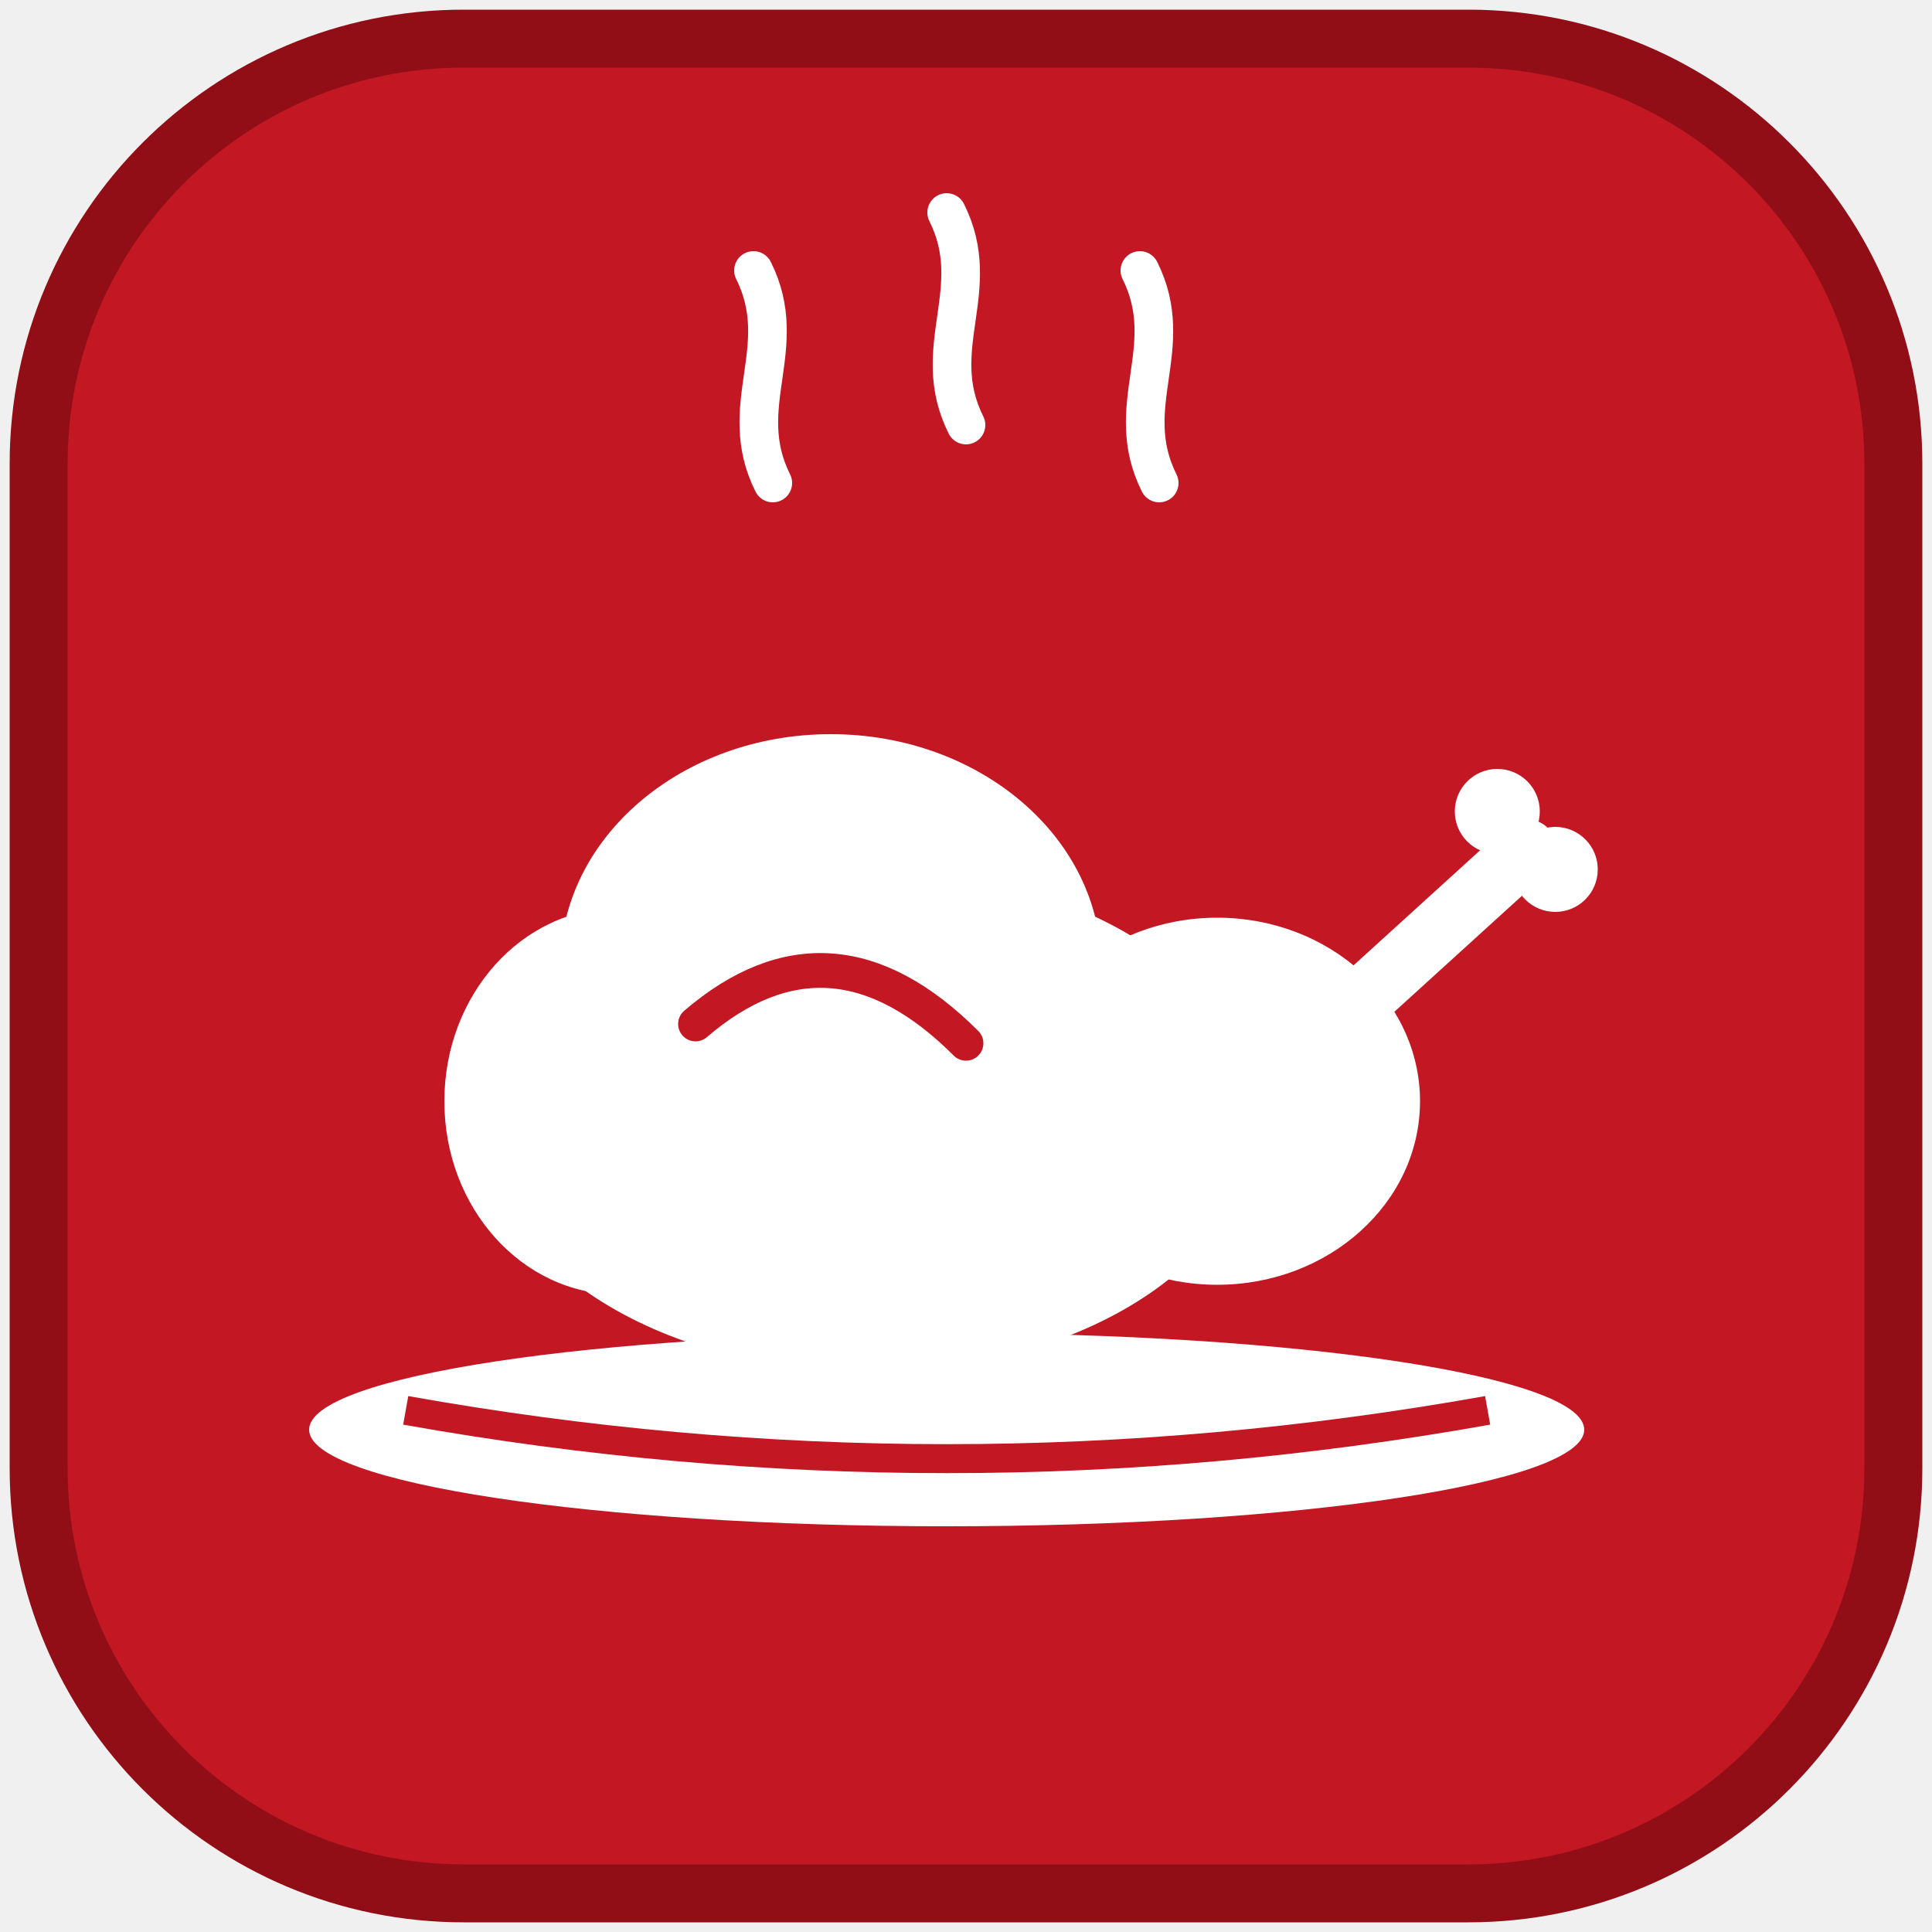
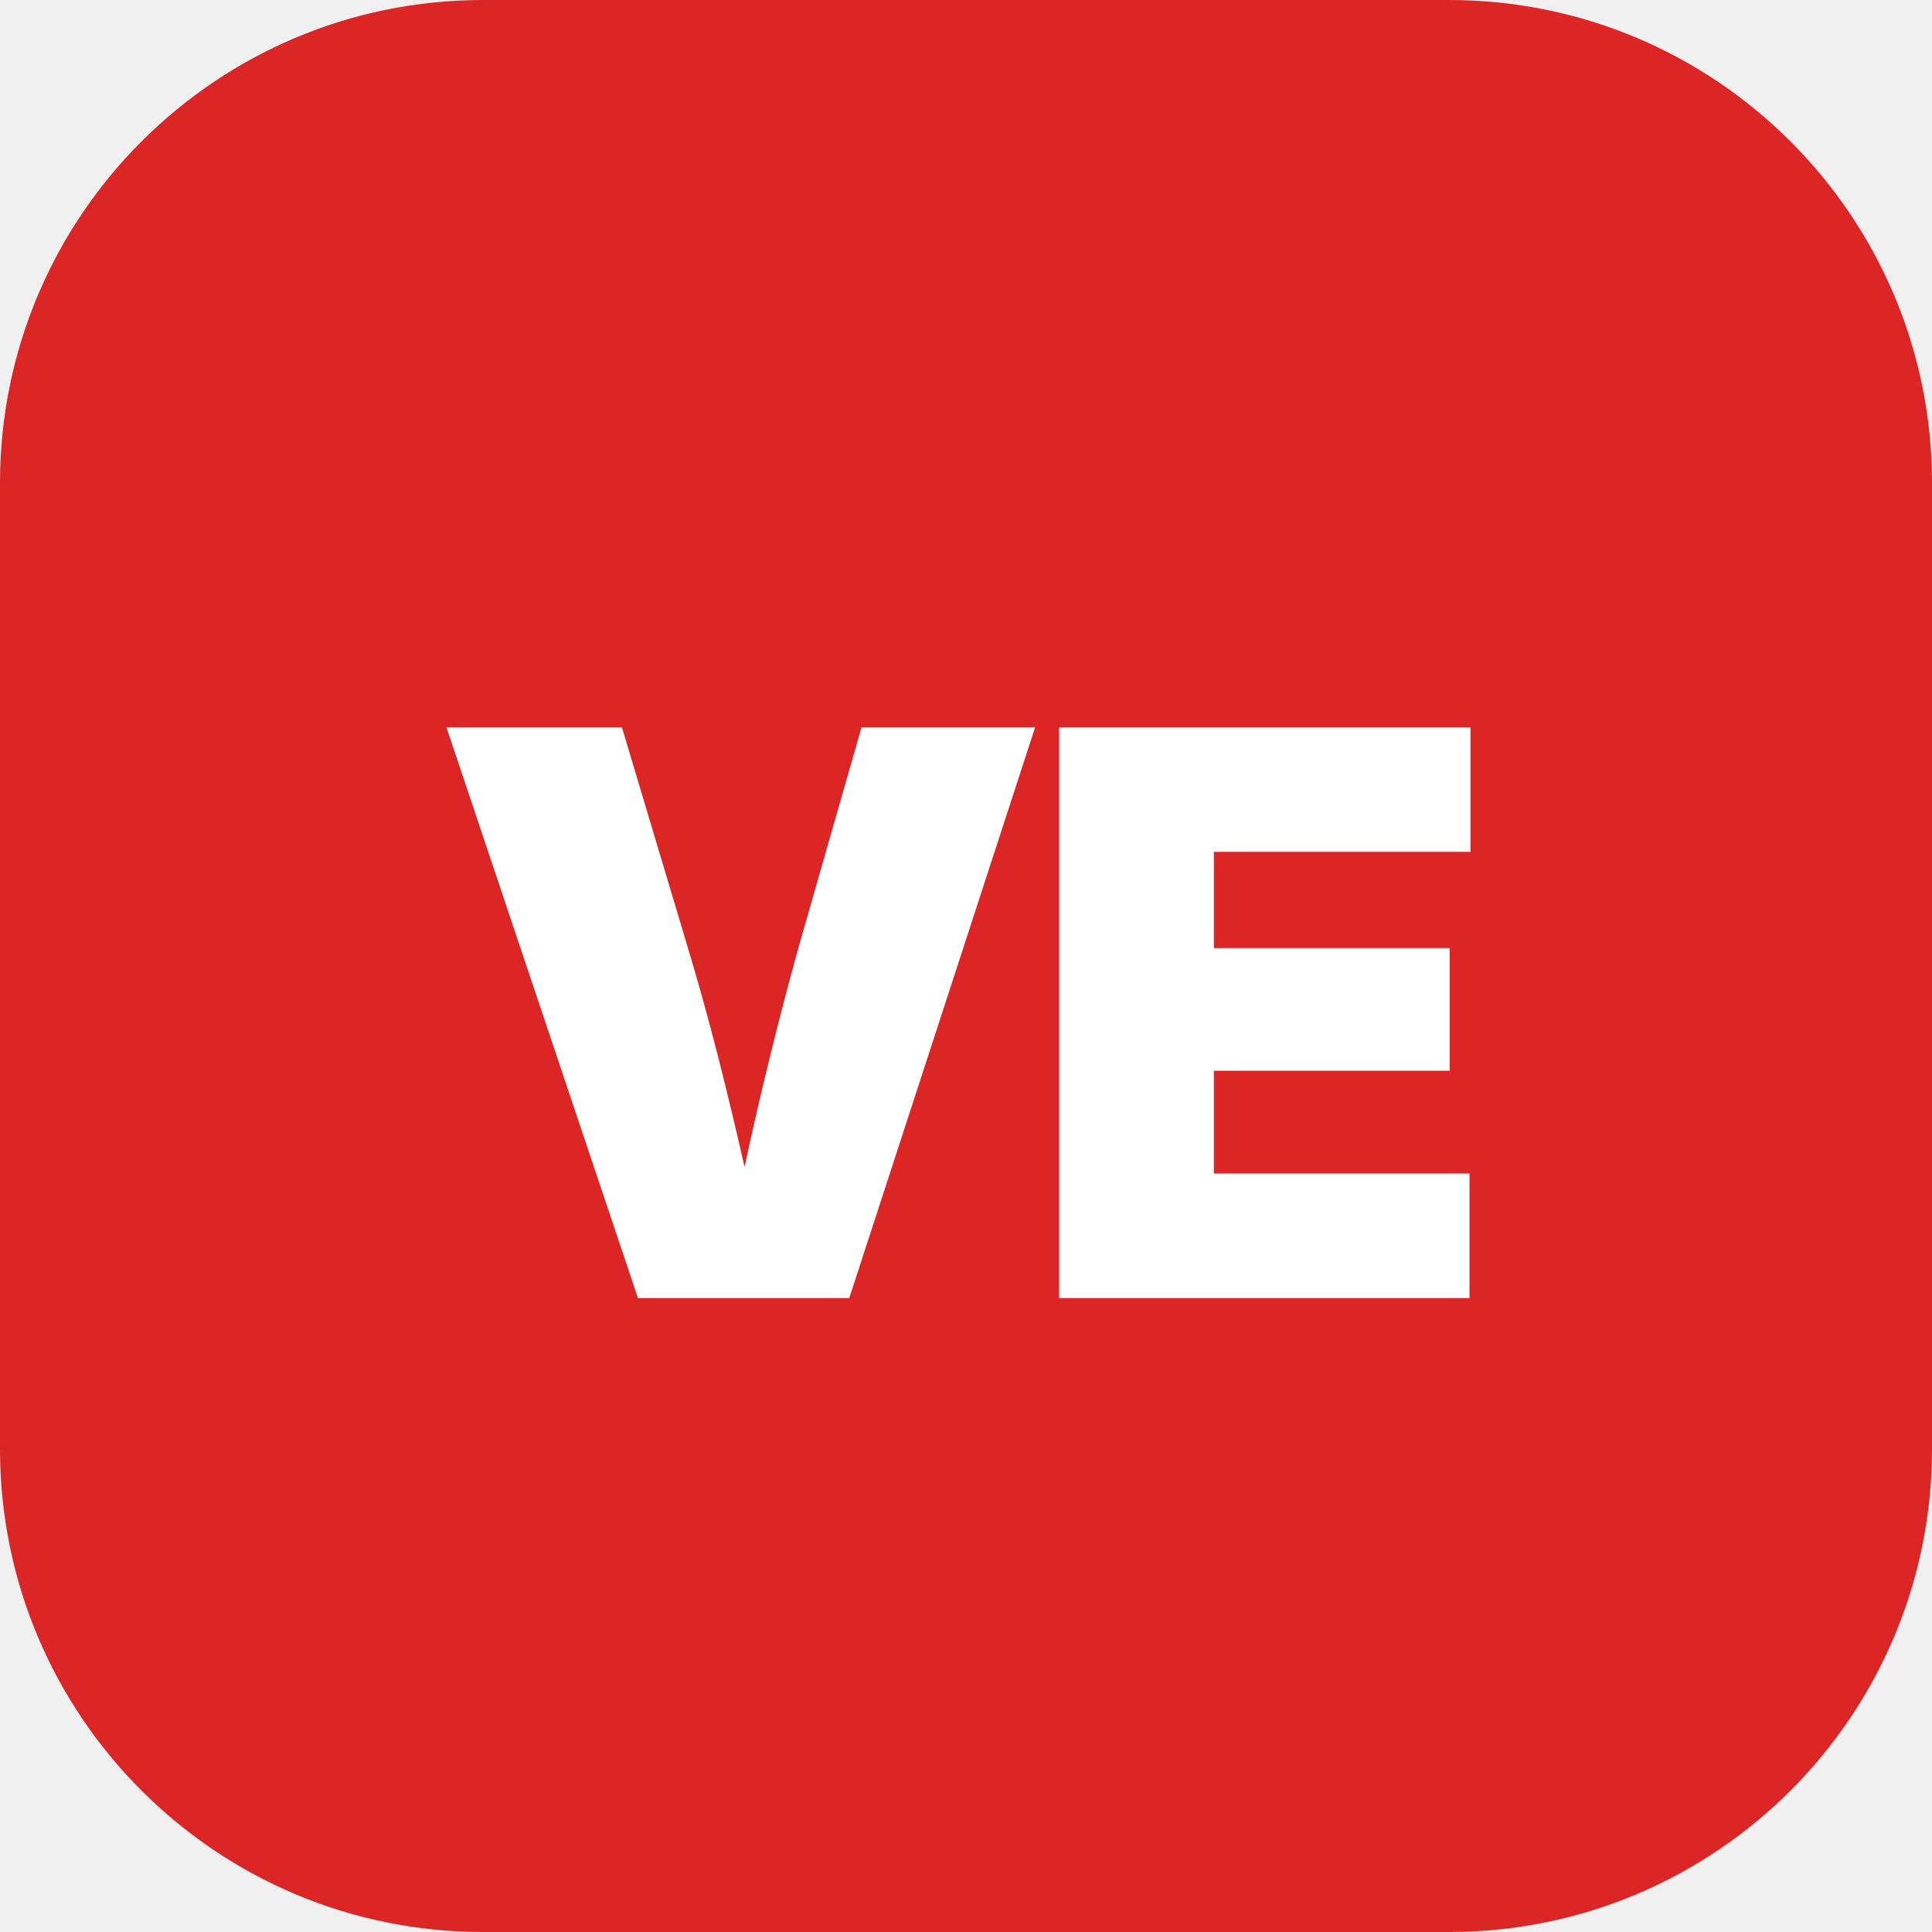
- <svg xmlns="http://www.w3.org/2000/svg" viewBox="0 0 100 100" width="100" height="100">
-   <rect x="2" y="2" width="96" height="96" rx="22" fill="#C31723" stroke="#910E17" stroke-width="3" />
-   <g fill="#FFFFFF">
-     <path d="M 40 25 C 38 21, 41 18, 39 14" fill="none" stroke="#FFFFFF" stroke-width="2" stroke-linecap="round" />
-     <path d="M 50 22 C 48 18, 51 15, 49 11" fill="none" stroke="#FFFFFF" stroke-width="2" stroke-linecap="round" />
-     <path d="M 60 25 C 58 21, 61 18, 59 14" fill="none" stroke="#FFFFFF" stroke-width="2" stroke-linecap="round" />
-     <ellipse cx="49" cy="74" rx="33" ry="5" />
-     <path d="M 21 73 Q 49 78 77 73" fill="none" stroke="#C31723" stroke-width="1.5" />
-     <ellipse cx="45" cy="58" rx="20" ry="13" />
-     <ellipse cx="43" cy="50" rx="14" ry="12" />
-     <ellipse cx="32" cy="57" rx="9" ry="10" />
-     <path d="M 36 53 Q 43 47 50 54" fill="none" stroke="#C31723" stroke-width="1.8" stroke-linecap="round" />
-     <ellipse cx="63" cy="57" rx="10.5" ry="9.5" />
-     <line x1="68" y1="54" x2="79" y2="44" stroke="#FFFFFF" stroke-width="3.2" stroke-linecap="round" />
-     <circle cx="77.5" cy="42" r="2.2" />
-     <circle cx="80.5" cy="45" r="2.2" />
-   </g>
+ <svg xmlns="http://www.w3.org/2000/svg" width="32" height="32" viewBox="0 0 32 32">
+   <rect width="32" height="32" rx="8" fill="#dc2626" />
+   <text x="16" y="21.5" font-family="system-ui, -apple-system, sans-serif" font-weight="900" font-size="13" fill="#ffffff" text-anchor="middle" letter-spacing="-0.5">VE</text>
</svg>
